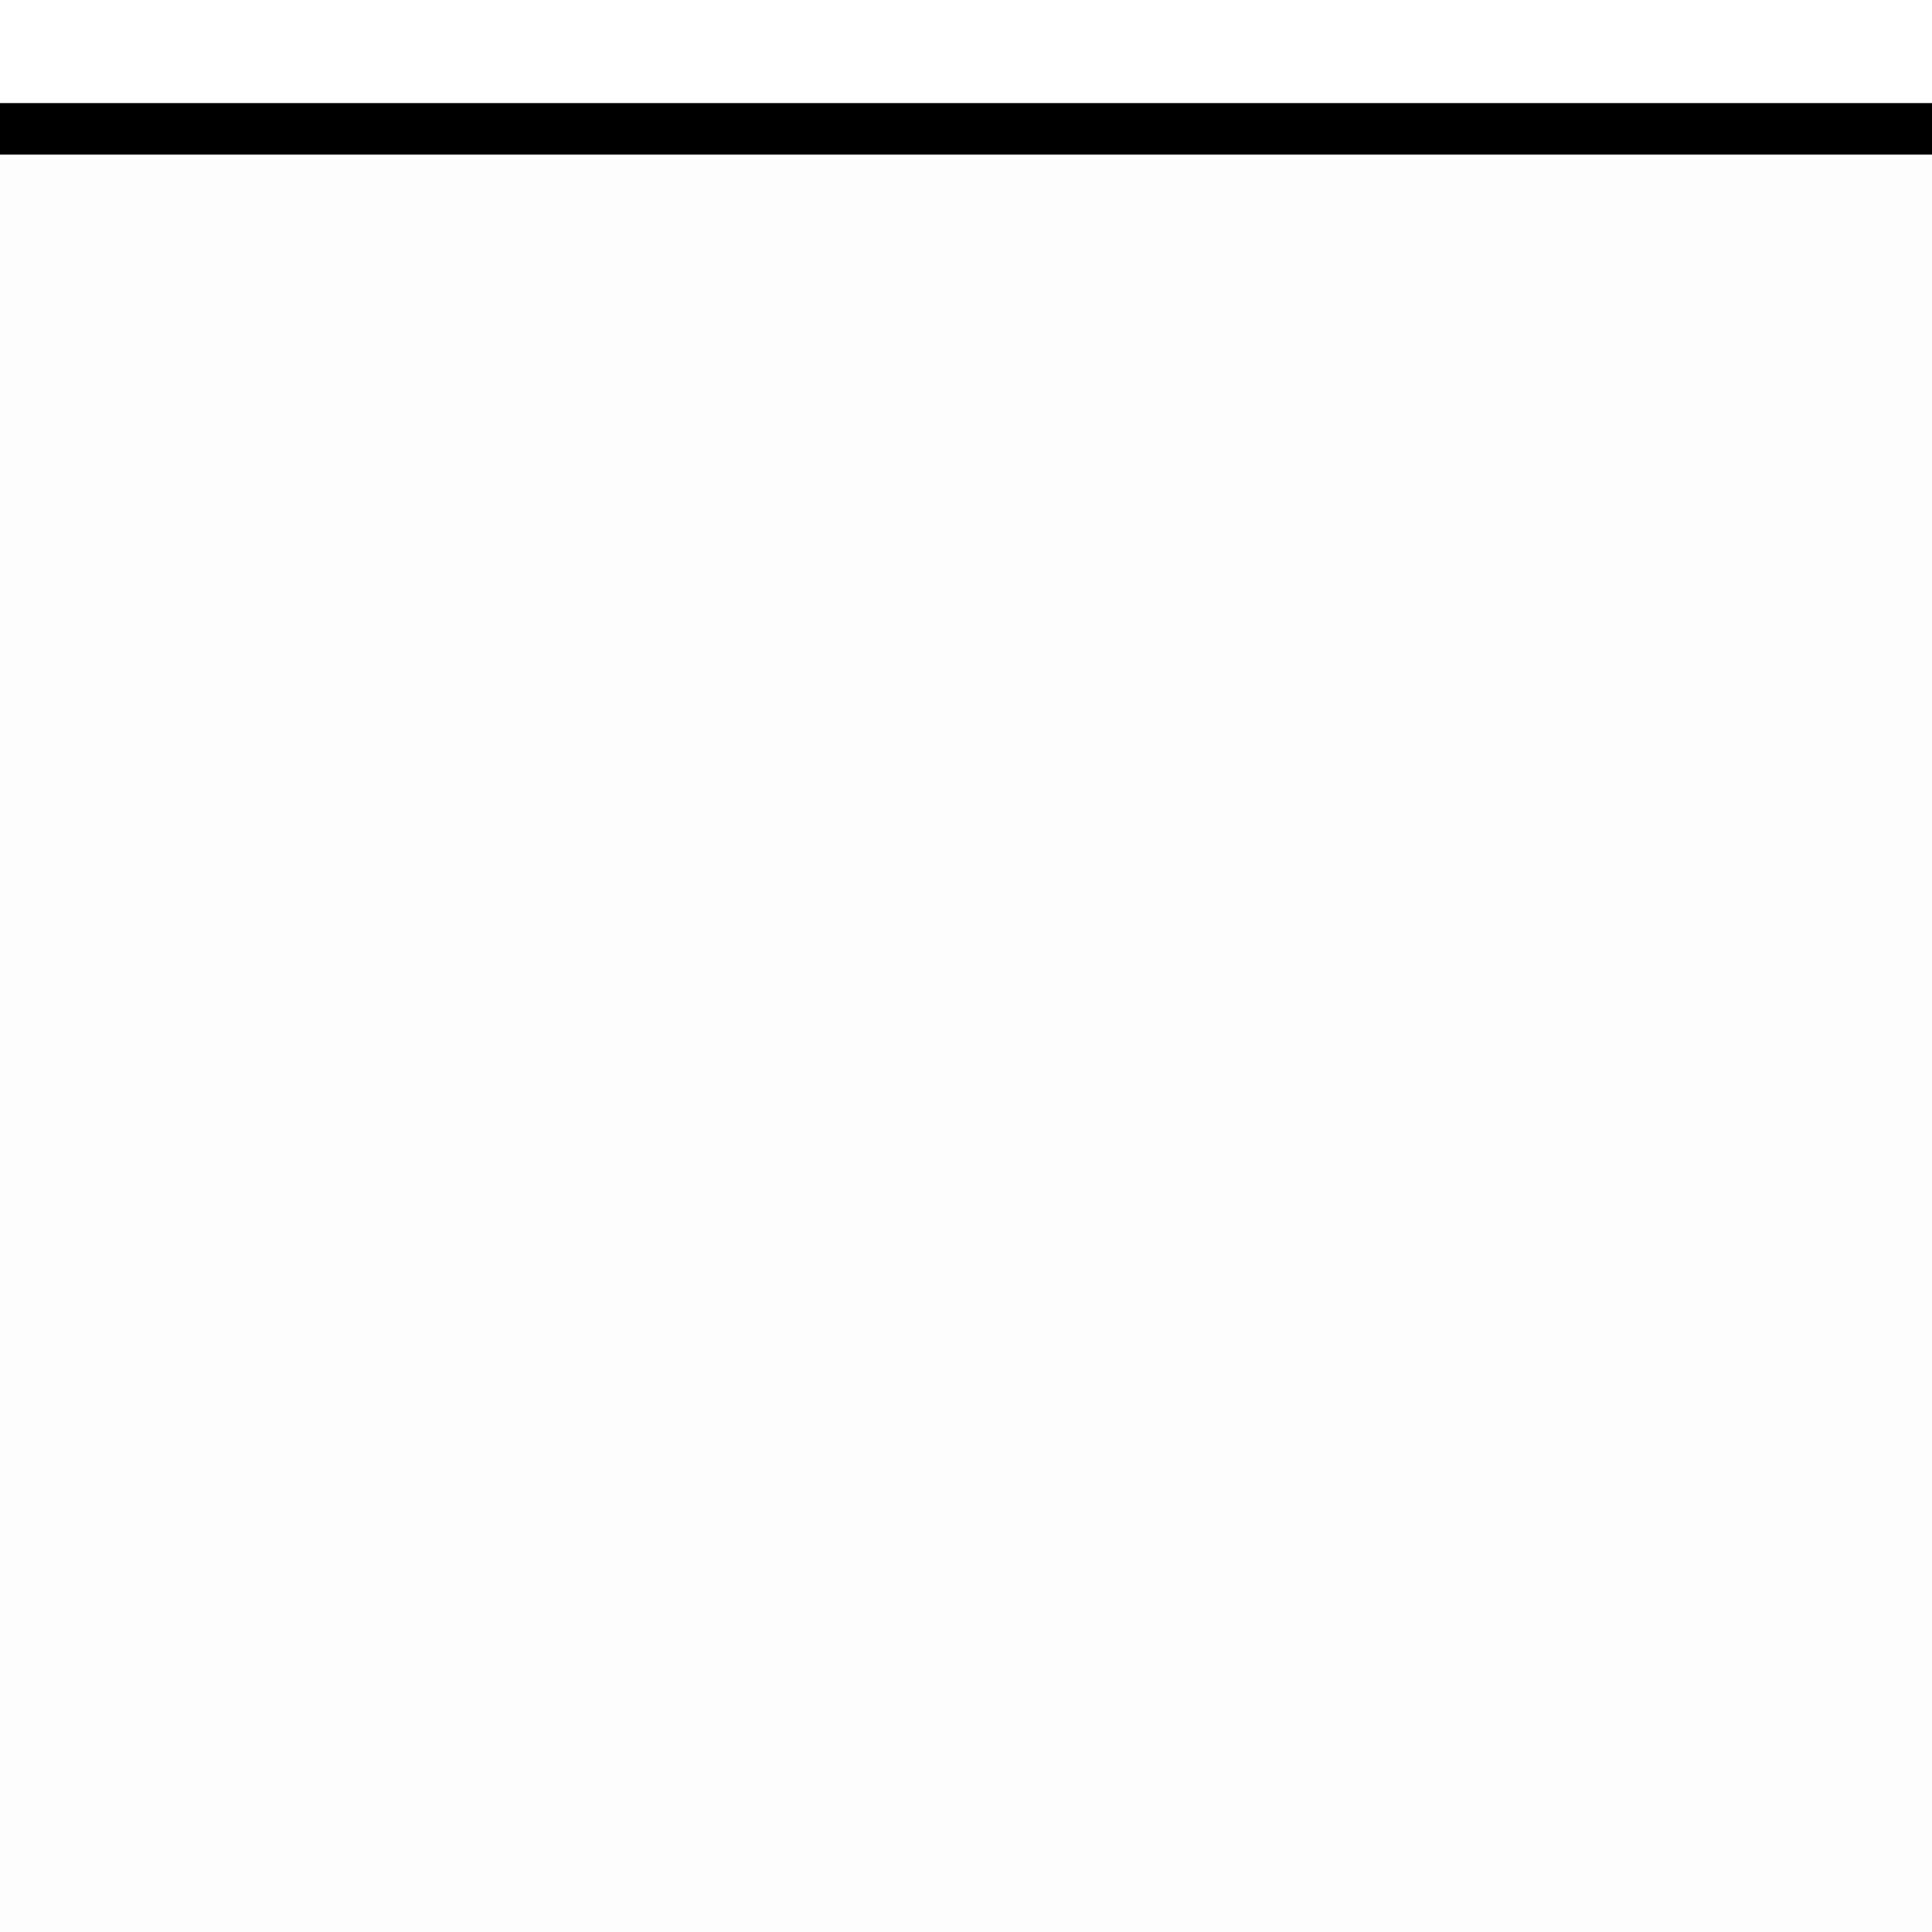
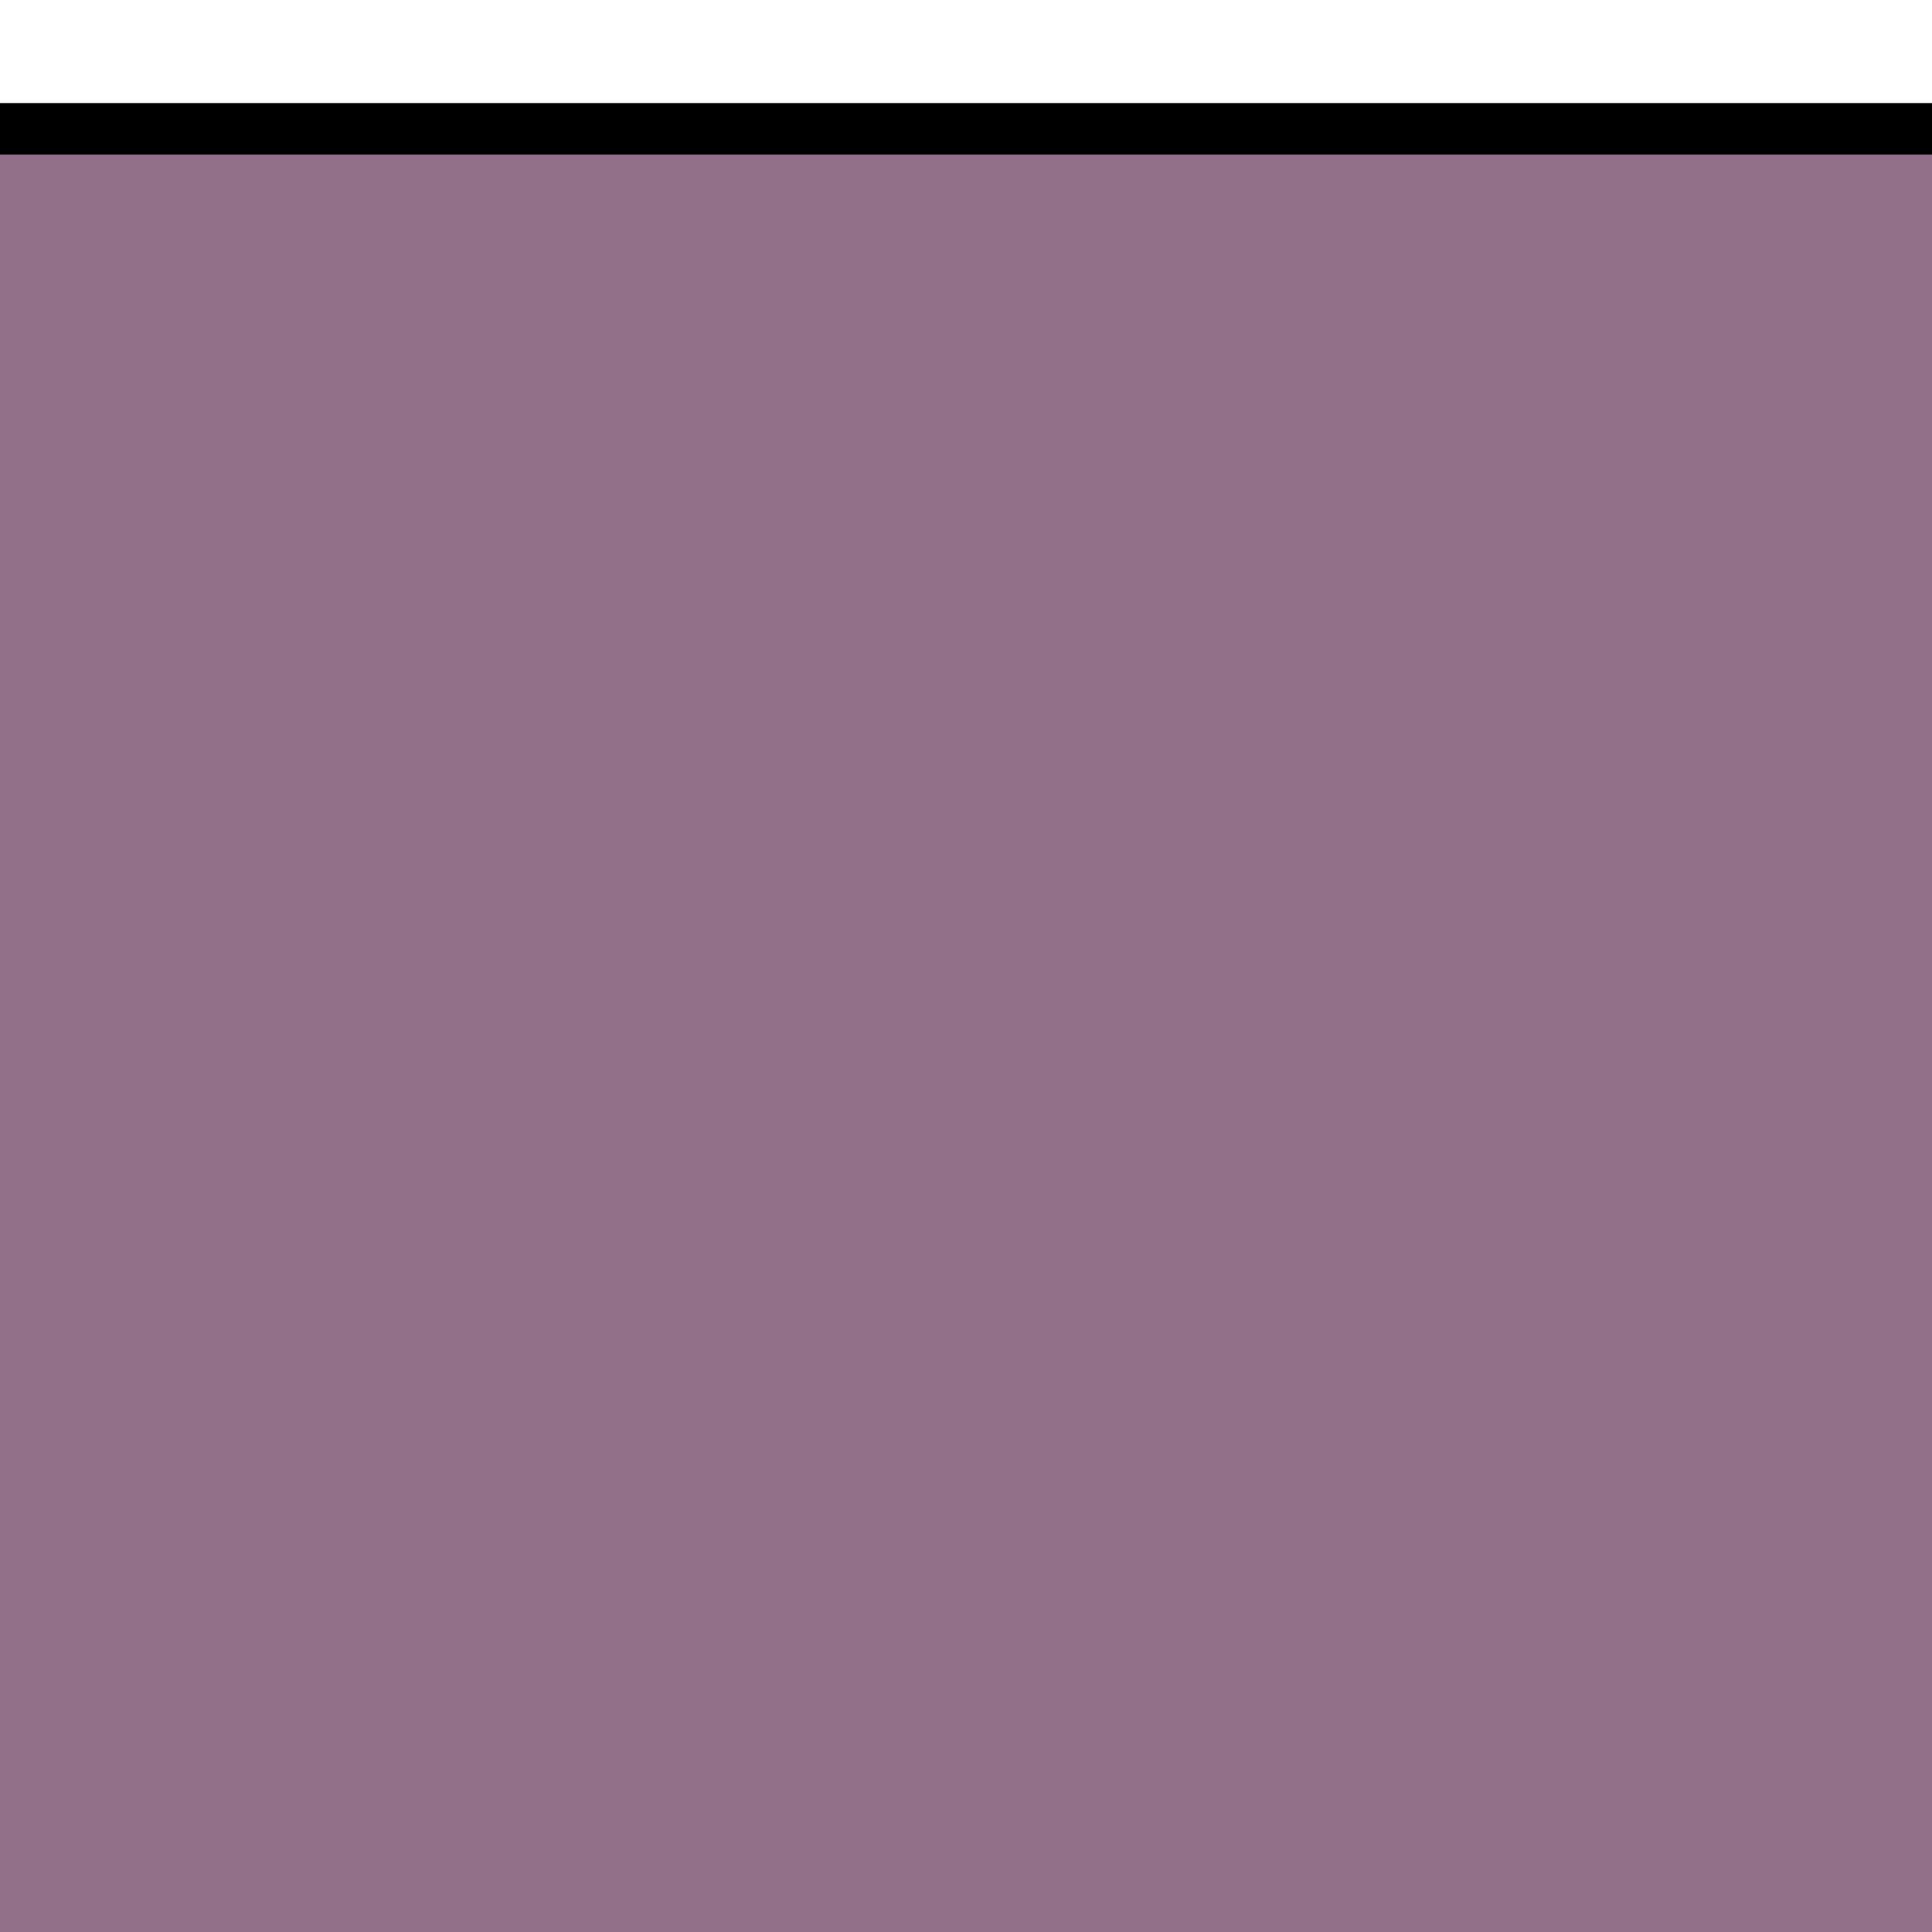
<svg xmlns="http://www.w3.org/2000/svg" id="Layer_1" width="150" height="150" version="1.1" viewBox="0 0 150 150">
-   <defs>
-     <style> .st0 { fill: #fdfdfd; } </style>
-   </defs>
-   <path class="st0" d="M150,12v138H0V12l.7-2h148.1l1.2,2Z" />
+   <path fill="#93708a" d="M150,12v138H0V12l.7-2h148.1l1.2,2Z" />
  <rect y="8" width="150" height="4" />
</svg>
